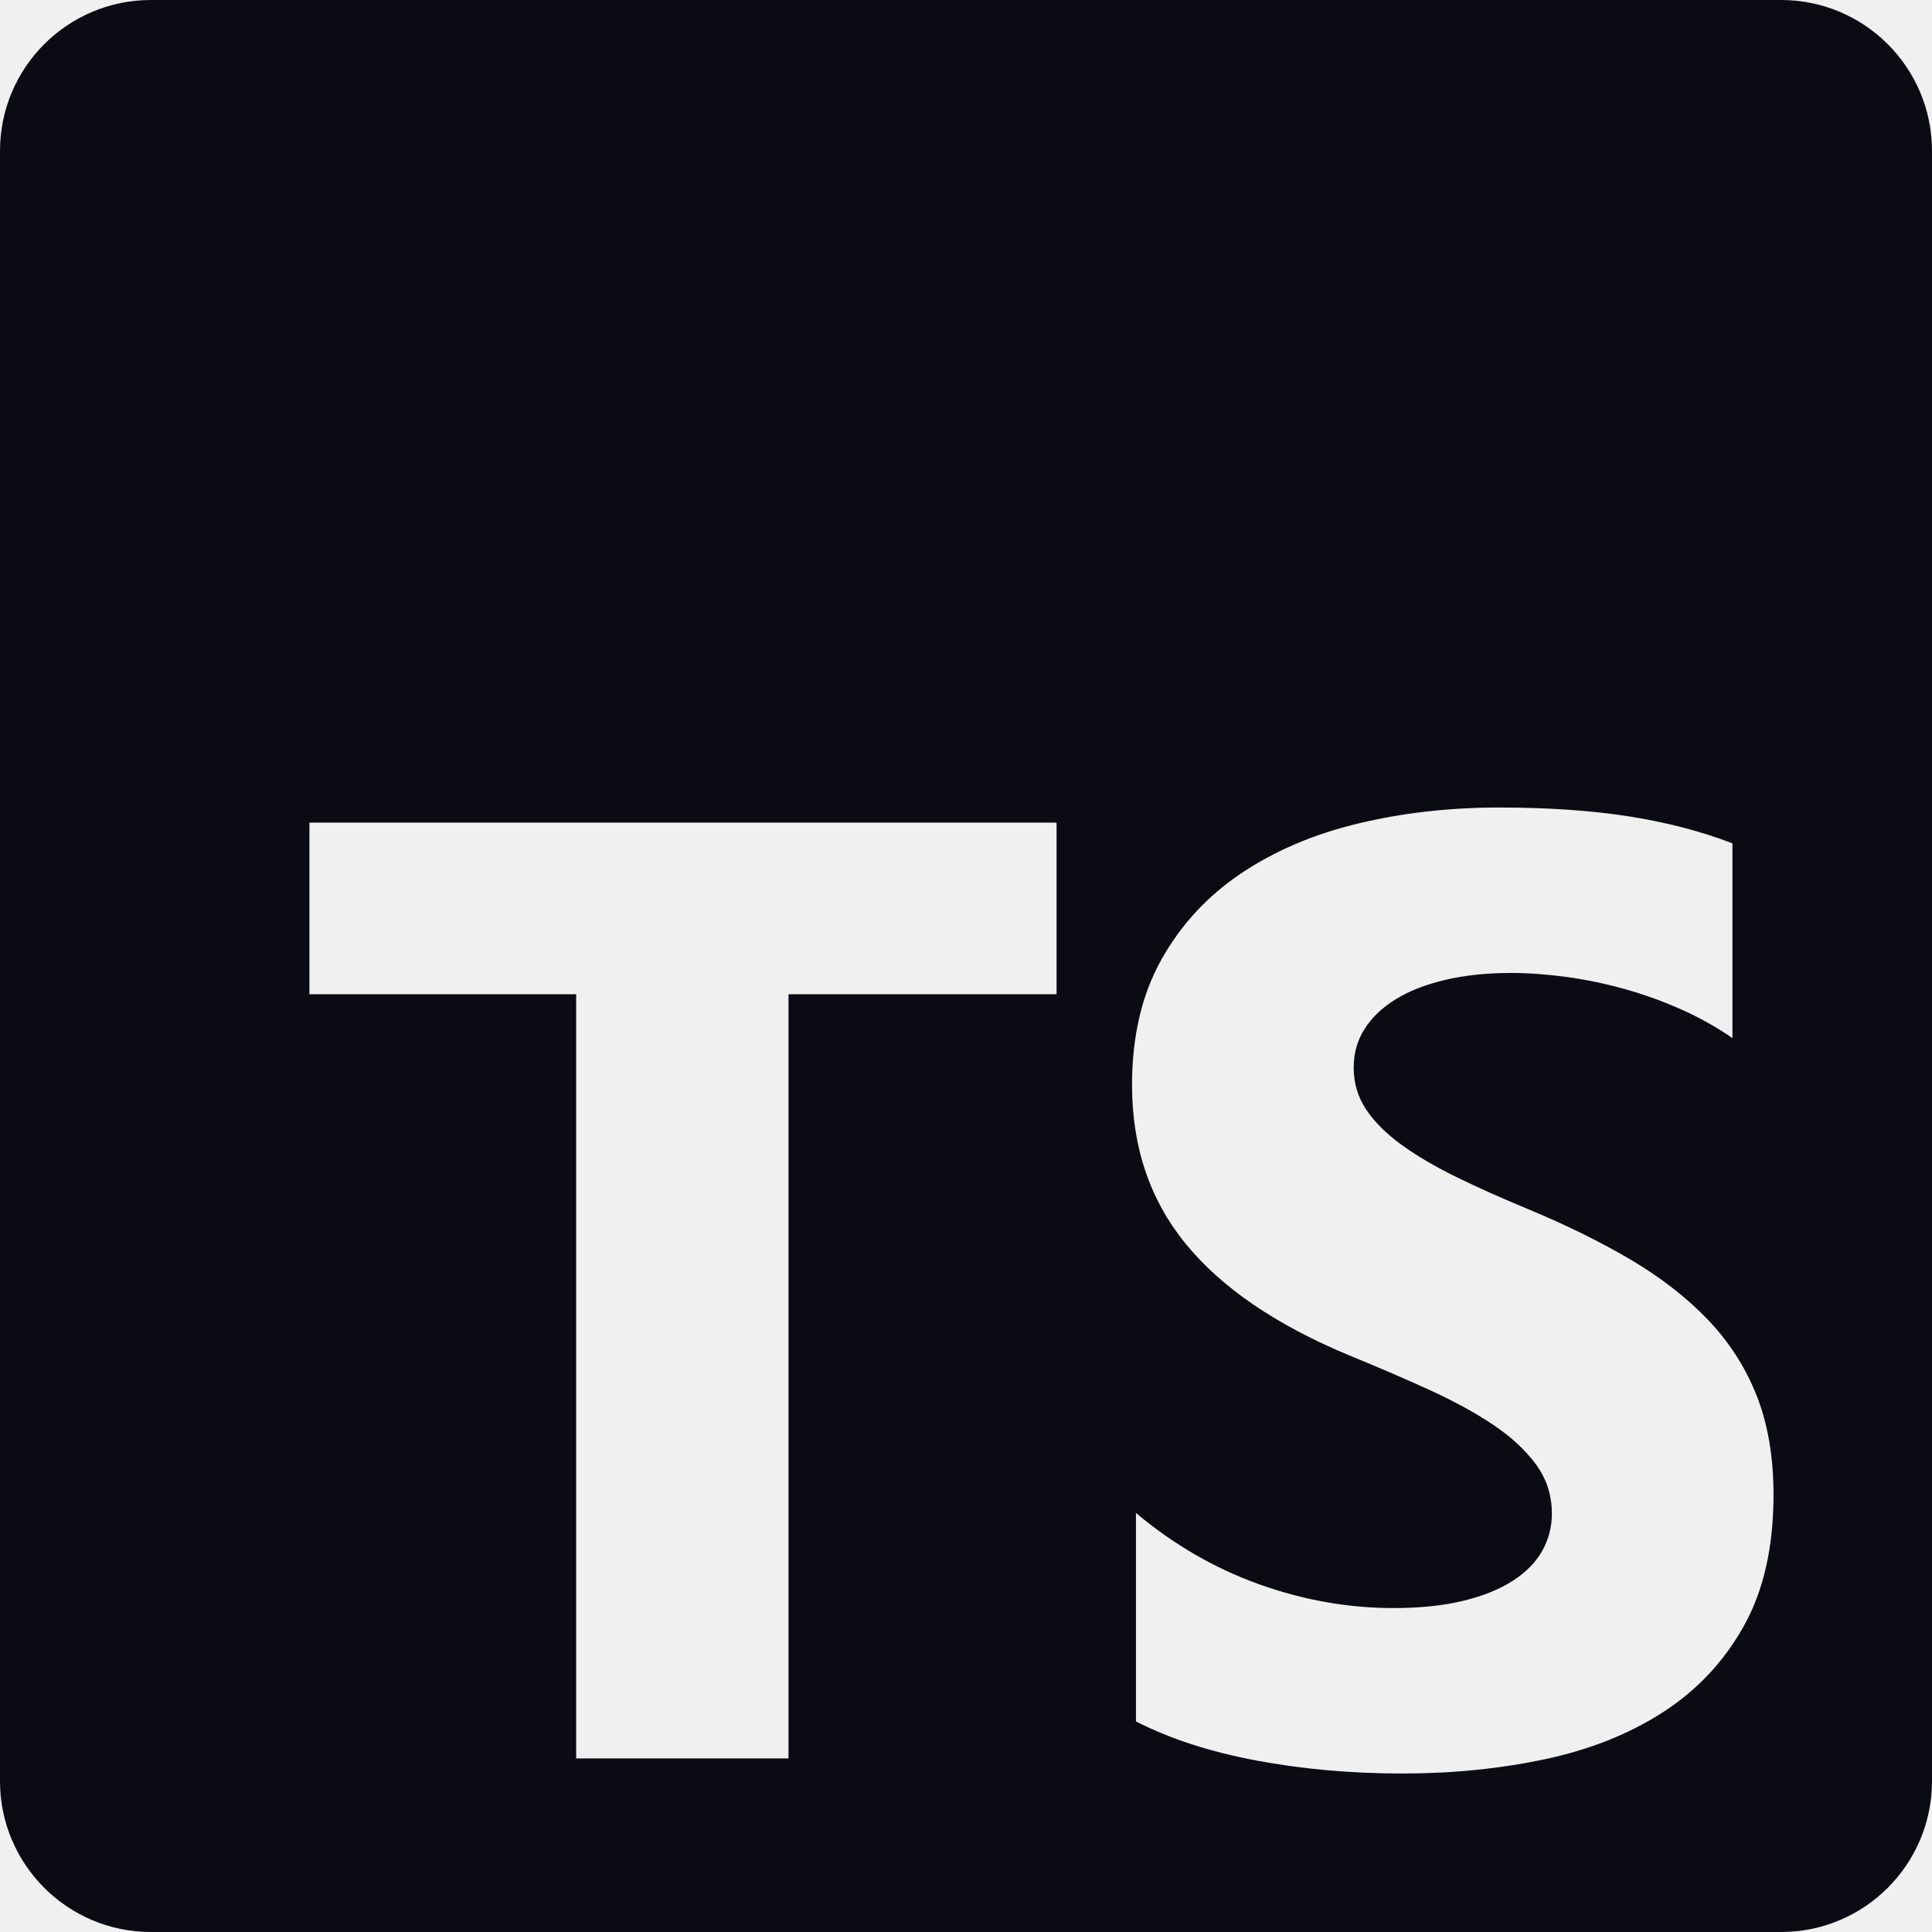
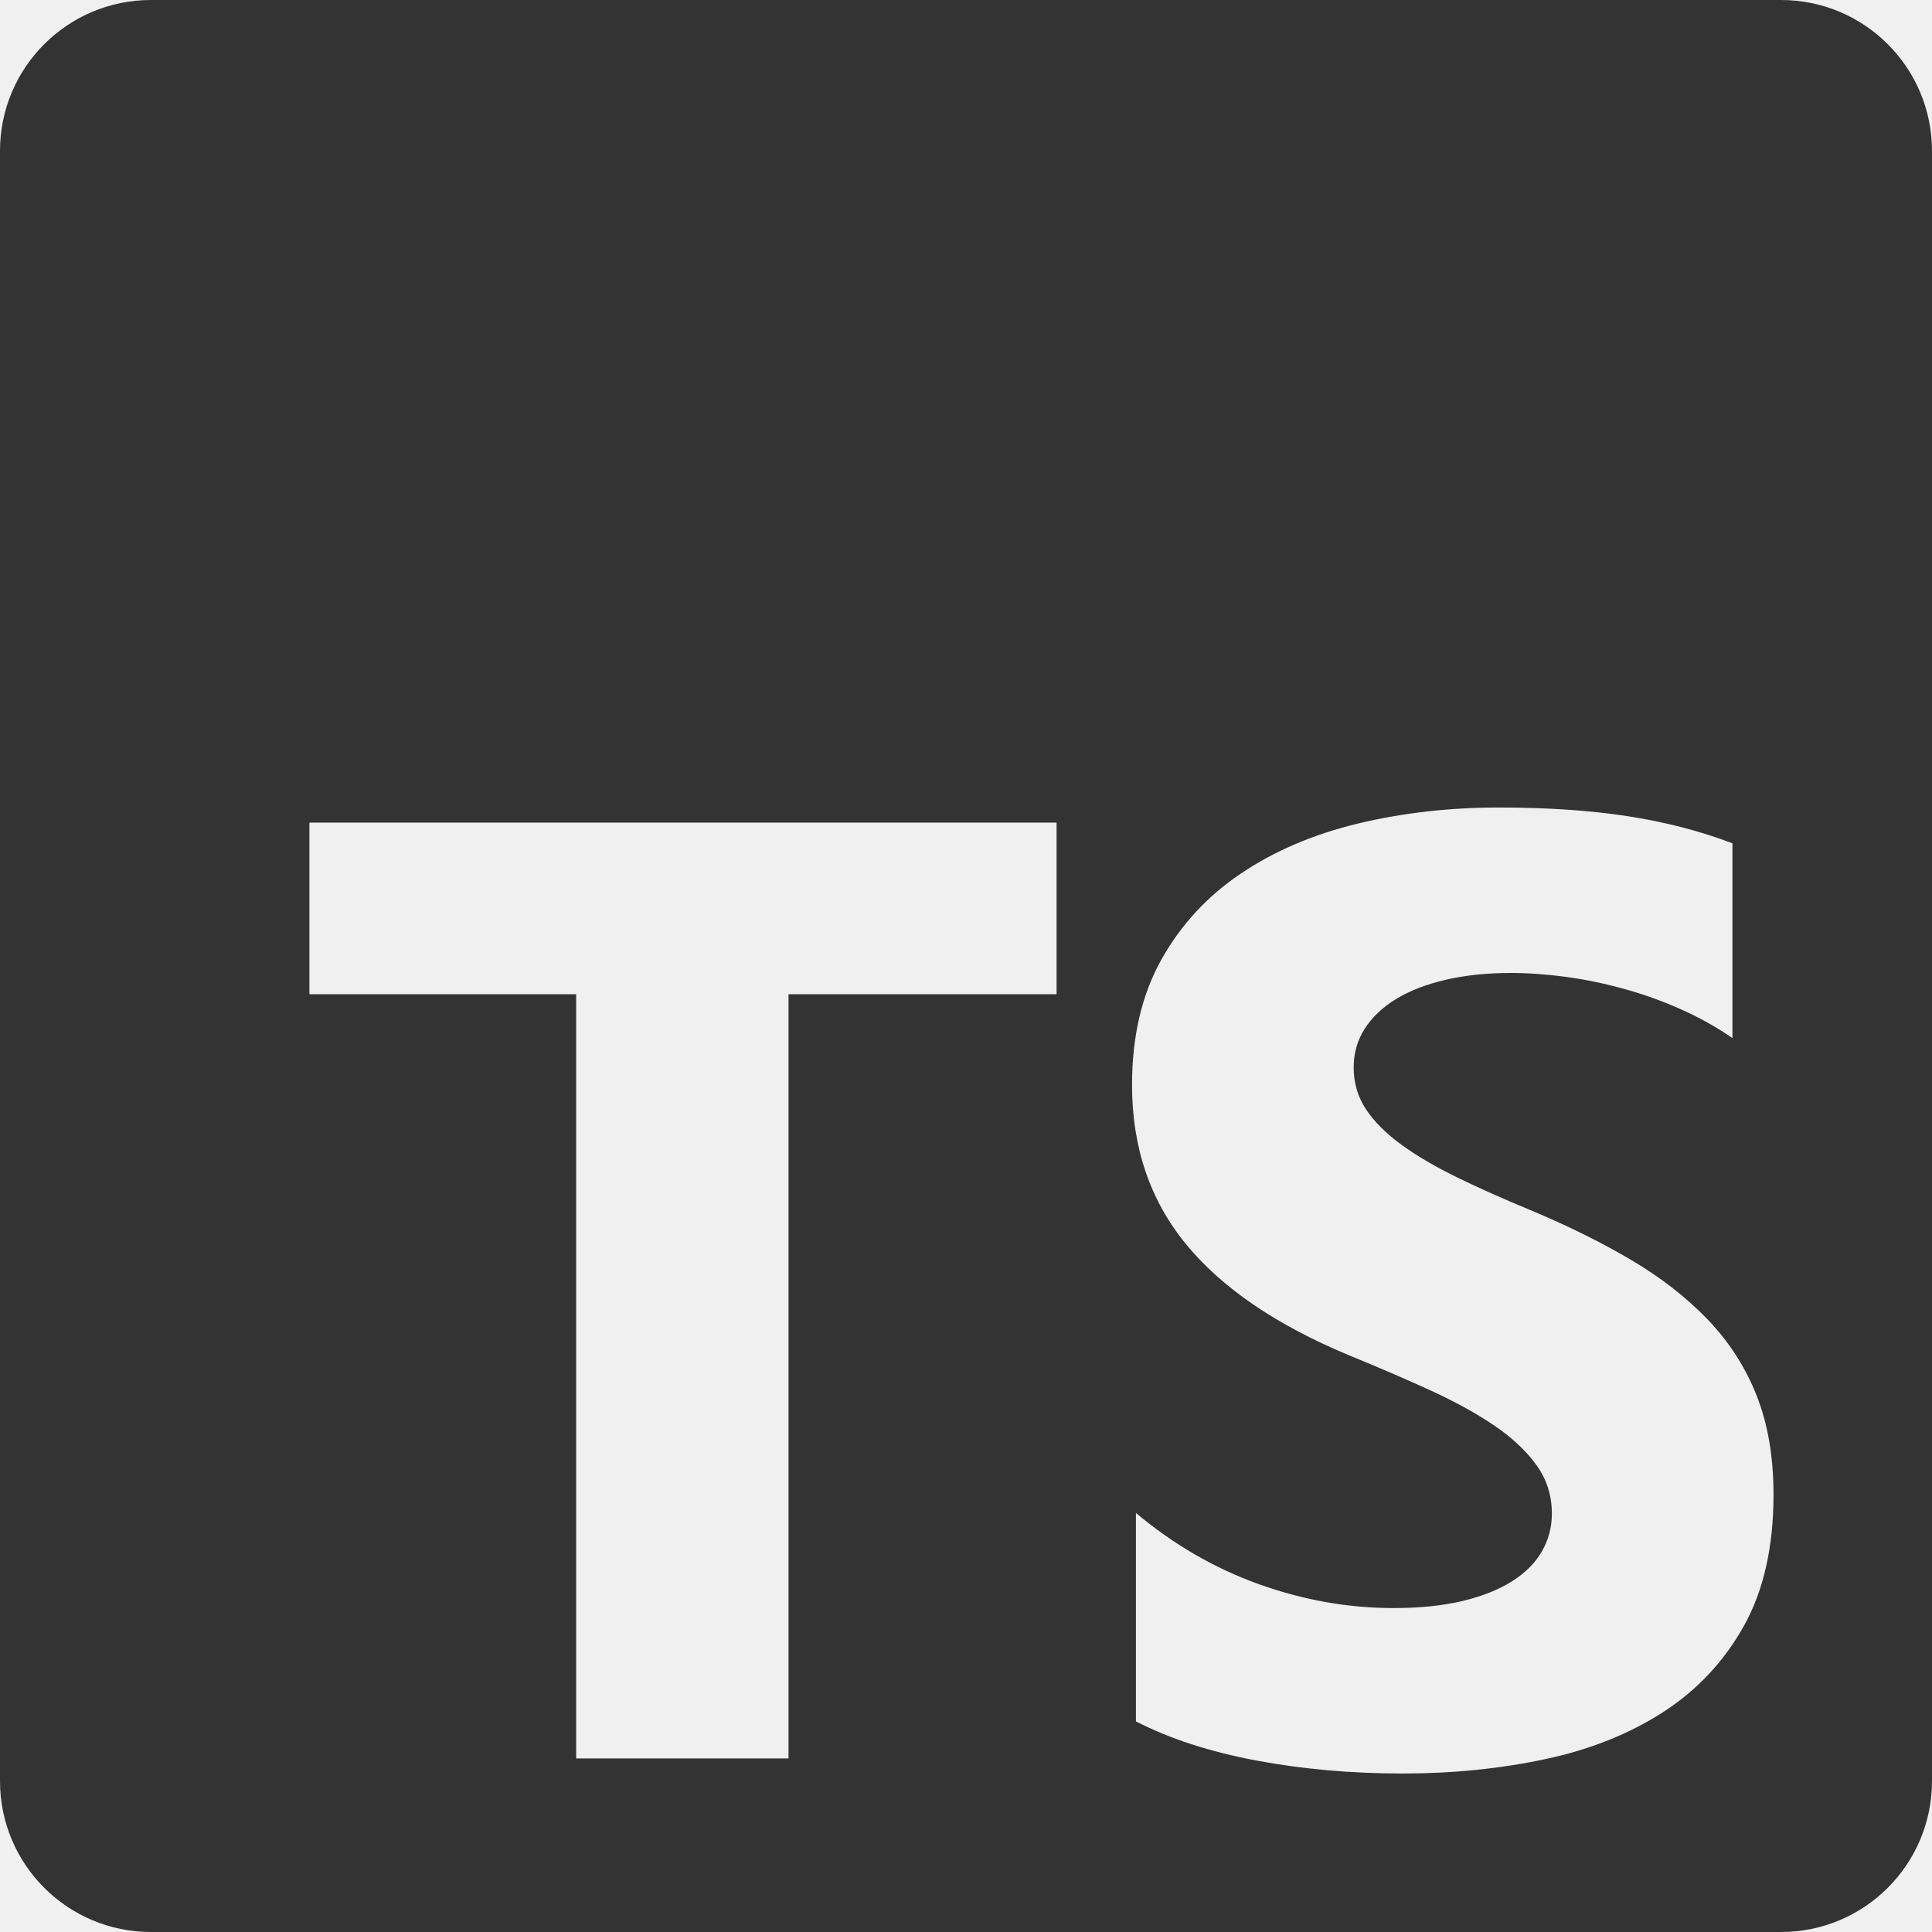
<svg xmlns="http://www.w3.org/2000/svg" width="512" height="512" viewBox="0 0 512 512" fill="none">
-   <g clip-path="url(#clip0_403_626)">
-     <path fill-rule="evenodd" clip-rule="evenodd" d="M472 0H40C17.909 0 0 17.909 0 40V472C0 494.091 17.909 512 40 512H472C494.091 512 512 494.091 512 472V40C512 17.909 494.091 0 472 0ZM301.036 456.19V400.95C311.056 409.352 321.94 415.652 333.69 419.852C345.438 424.054 357.3 426.154 369.278 426.154C376.304 426.154 382.438 425.52 387.678 424.254C392.918 422.988 397.296 421.234 400.808 418.99C404.32 416.746 406.942 414.098 408.668 411.05C410.396 408 411.26 404.69 411.26 401.124C411.26 396.29 409.878 391.974 407.114 388.176C404.35 384.378 400.578 380.868 395.798 377.646C391.018 374.424 385.346 371.318 378.78 368.326C372.216 365.332 365.132 362.284 357.53 359.176C338.18 351.12 323.756 341.28 314.254 329.658C304.75 318.034 300 303.994 300 287.538C300 274.648 302.592 263.572 307.774 254.308C312.958 245.044 320.012 237.42 328.938 231.434C337.864 225.45 348.202 221.048 359.95 218.23C371.698 215.41 384.136 214 397.266 214C410.166 214 421.598 214.776 431.56 216.33C441.522 217.884 450.708 220.272 459.116 223.494V275.108C454.97 272.232 450.448 269.7 445.554 267.514C440.658 265.326 435.62 263.514 430.438 262.076C425.254 260.636 420.1 259.572 414.974 258.882C409.85 258.192 404.984 257.846 400.376 257.846C394.042 257.846 388.282 258.45 383.1 259.658C377.916 260.868 373.54 262.564 369.97 264.752C366.4 266.938 363.634 269.556 361.676 272.606C359.718 275.656 358.74 279.078 358.74 282.876C358.74 287.02 359.834 290.73 362.022 294.01C364.21 297.29 367.32 300.398 371.352 303.332C375.382 306.268 380.278 309.144 386.036 311.964C391.796 314.784 398.302 317.688 405.558 320.682C415.464 324.824 424.362 329.226 432.252 333.886C440.14 338.548 446.908 343.812 452.55 349.682C458.194 355.55 462.514 362.254 465.508 369.792C468.502 377.33 470 386.106 470 396.118C470 409.928 467.38 421.522 462.14 430.9C456.898 440.28 449.786 447.876 440.802 453.688C431.82 459.498 421.366 463.67 409.446 466.202C397.526 468.734 384.942 470 371.698 470C358.106 470 345.178 468.85 332.912 466.548C320.646 464.246 310.02 460.794 301.036 456.19ZM280 263.484H208.964V466H152.689V263.484H82V218H280V263.484Z" fill="#0B0B13" />
+   <g clip-path="url(#clip0_407_1024)">
+     <path fill-rule="evenodd" clip-rule="evenodd" d="M472 0H40C17.909 0 0 17.909 0 40V472C0 494.091 17.909 512 40 512H472C494.091 512 512 494.091 512 472V40C512 17.909 494.091 0 472 0ZM301.036 456.19V400.95C311.056 409.352 321.94 415.652 333.69 419.852C345.438 424.054 357.3 426.154 369.278 426.154C376.304 426.154 382.438 425.52 387.678 424.254C392.918 422.988 397.296 421.234 400.808 418.99C404.32 416.746 406.942 414.098 408.668 411.05C410.396 408 411.26 404.69 411.26 401.124C411.26 396.29 409.878 391.974 407.114 388.176C404.35 384.378 400.578 380.868 395.798 377.646C391.018 374.424 385.346 371.318 378.78 368.326C372.216 365.332 365.132 362.284 357.53 359.176C338.18 351.12 323.756 341.28 314.254 329.658C304.75 318.034 300 303.994 300 287.538C300 274.648 302.592 263.572 307.774 254.308C312.958 245.044 320.012 237.42 328.938 231.434C337.864 225.45 348.202 221.048 359.95 218.23C371.698 215.41 384.136 214 397.266 214C410.166 214 421.598 214.776 431.56 216.33C441.522 217.884 450.708 220.272 459.116 223.494V275.108C454.97 272.232 450.448 269.7 445.554 267.514C440.658 265.326 435.62 263.514 430.438 262.076C425.254 260.636 420.1 259.572 414.974 258.882C409.85 258.192 404.984 257.846 400.376 257.846C394.042 257.846 388.282 258.45 383.1 259.658C377.916 260.868 373.54 262.564 369.97 264.752C366.4 266.938 363.634 269.556 361.676 272.606C359.718 275.656 358.74 279.078 358.74 282.876C358.74 287.02 359.834 290.73 362.022 294.01C364.21 297.29 367.32 300.398 371.352 303.332C375.382 306.268 380.278 309.144 386.036 311.964C391.796 314.784 398.302 317.688 405.558 320.682C415.464 324.824 424.362 329.226 432.252 333.886C440.14 338.548 446.908 343.812 452.55 349.682C458.194 355.55 462.514 362.254 465.508 369.792C468.502 377.33 470 386.106 470 396.118C470 409.928 467.38 421.522 462.14 430.9C456.898 440.28 449.786 447.876 440.802 453.688C431.82 459.498 421.366 463.67 409.446 466.202C397.526 468.734 384.942 470 371.698 470C358.106 470 345.178 468.85 332.912 466.548C320.646 464.246 310.02 460.794 301.036 456.19ZM280 263.484H208.964V466H152.689V263.484H82V218H280V263.484Z" fill="#333333" />
  </g>
  <defs>
-     <clipPath id="clip0_403_626">
+     <clipPath id="clip0_407_1024">
      <rect width="512" height="512" fill="white" />
    </clipPath>
  </defs>
</svg>
